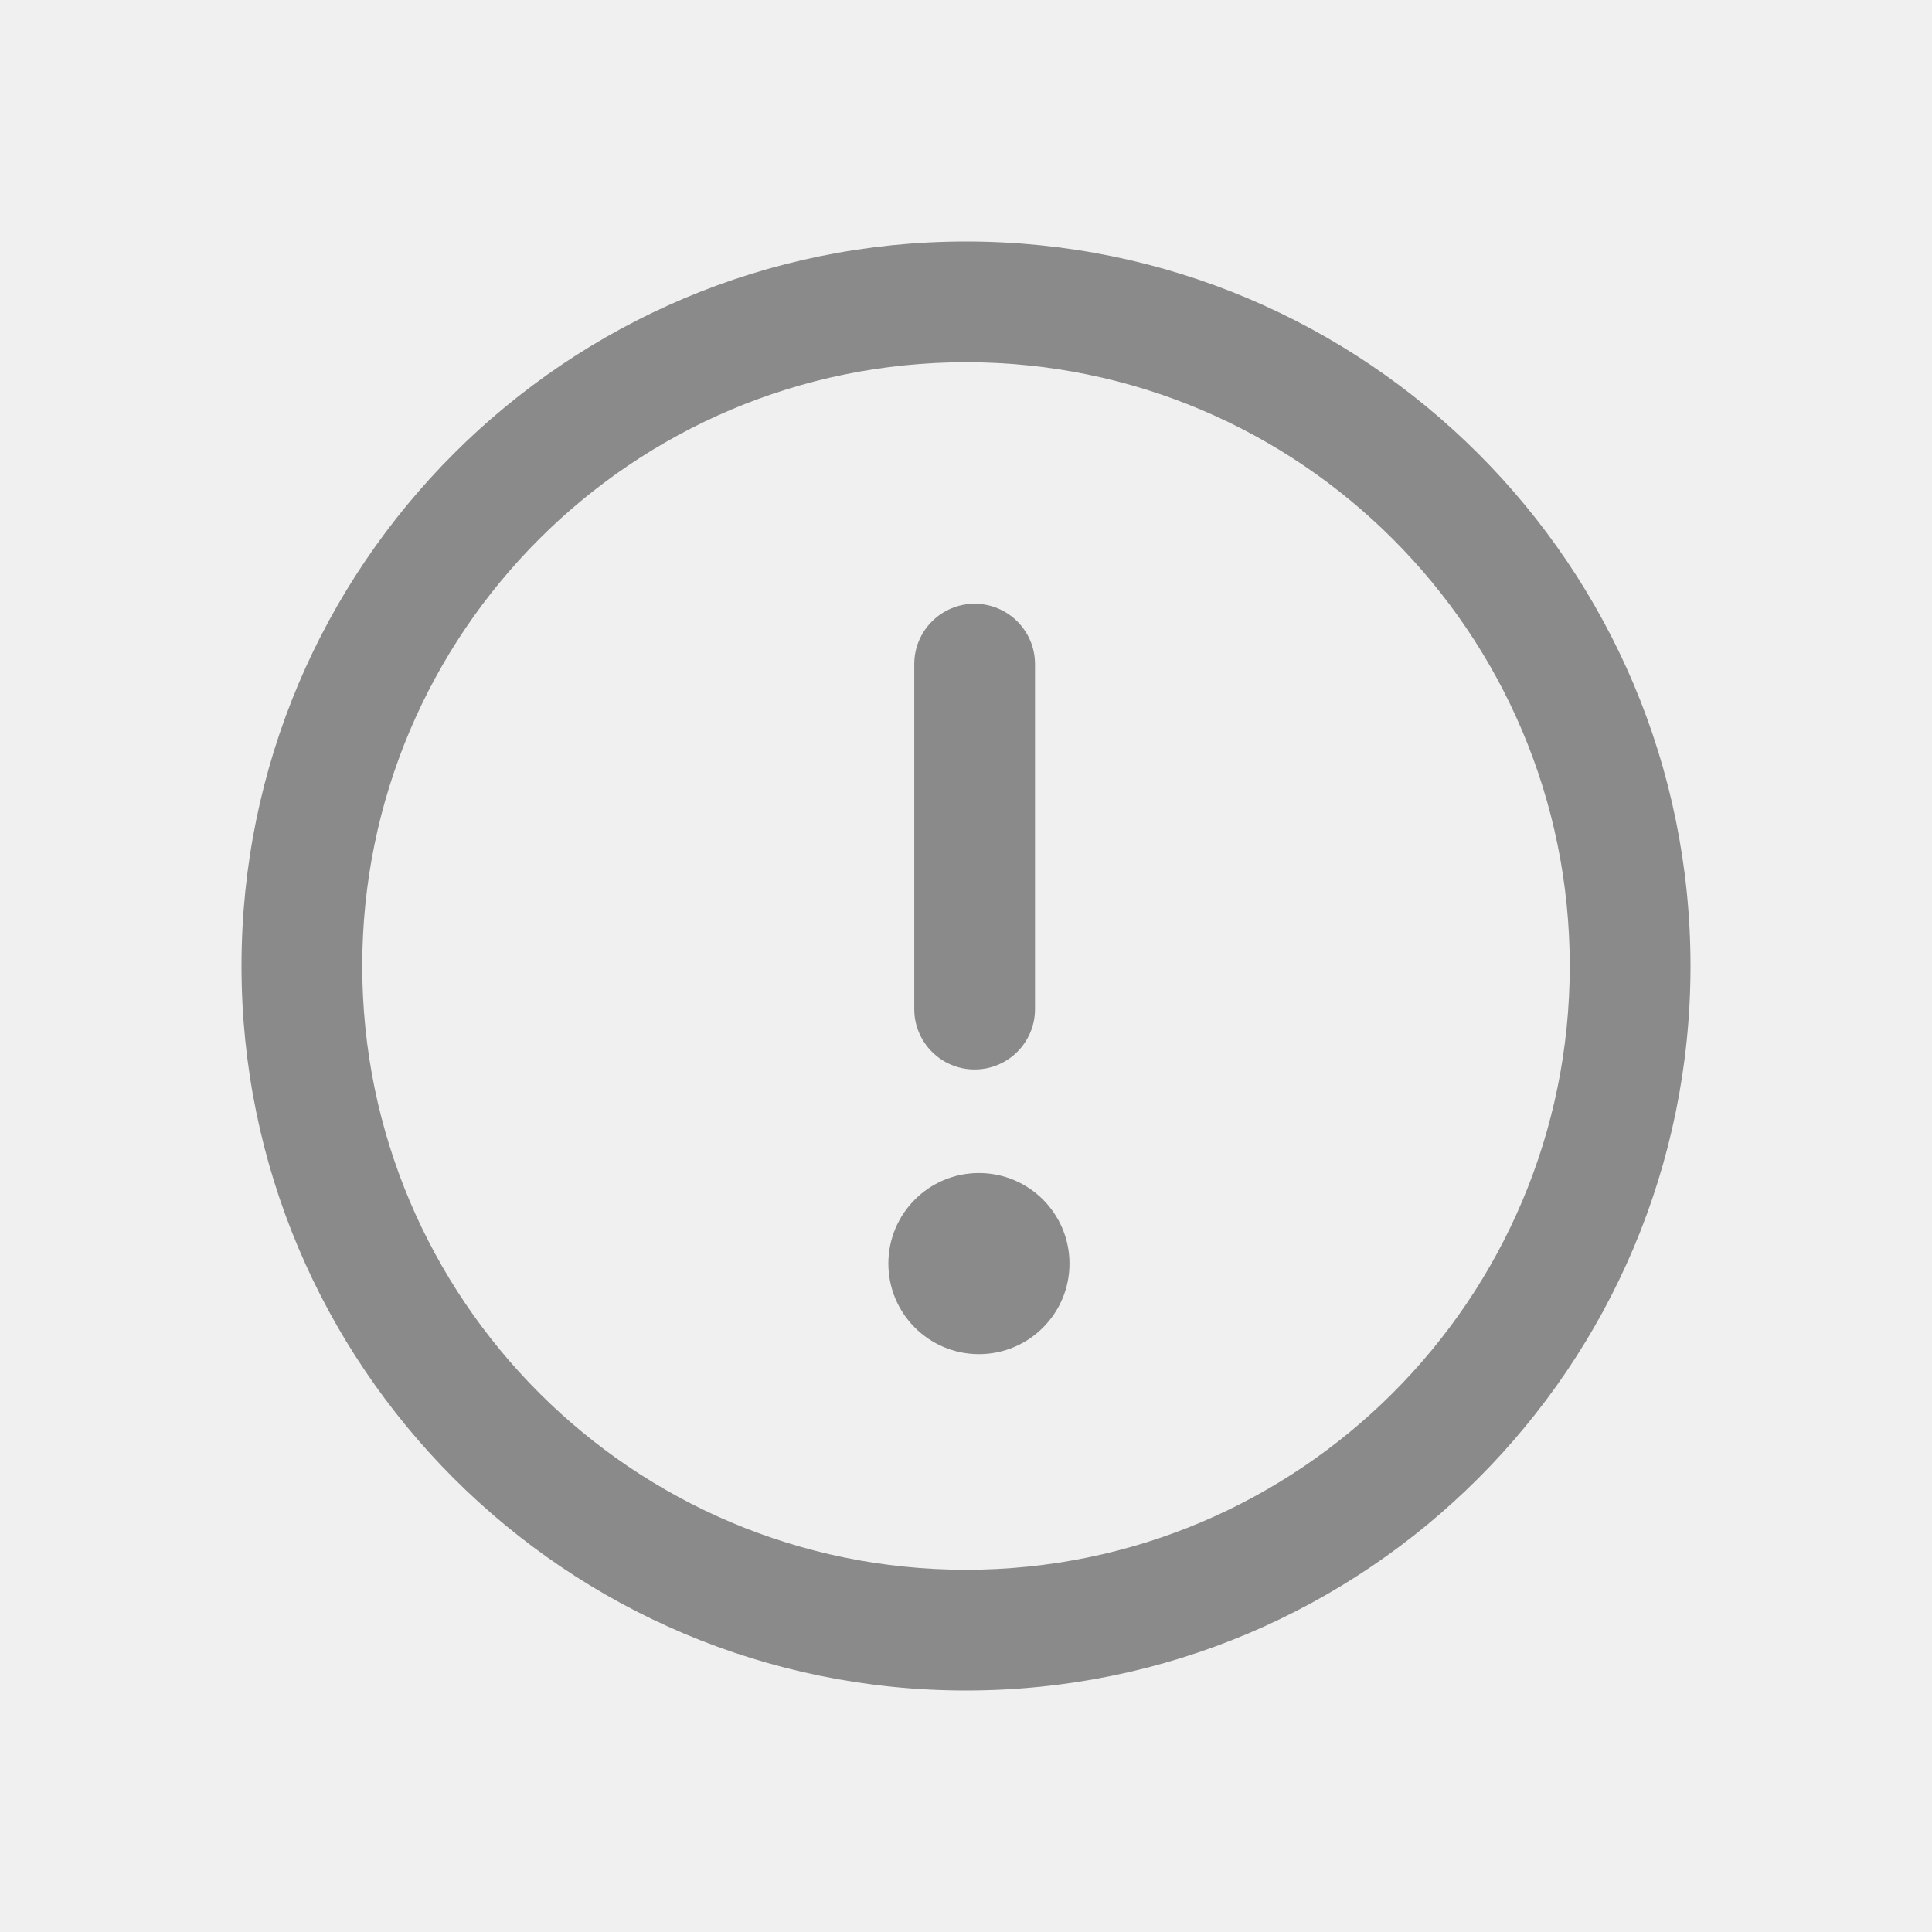
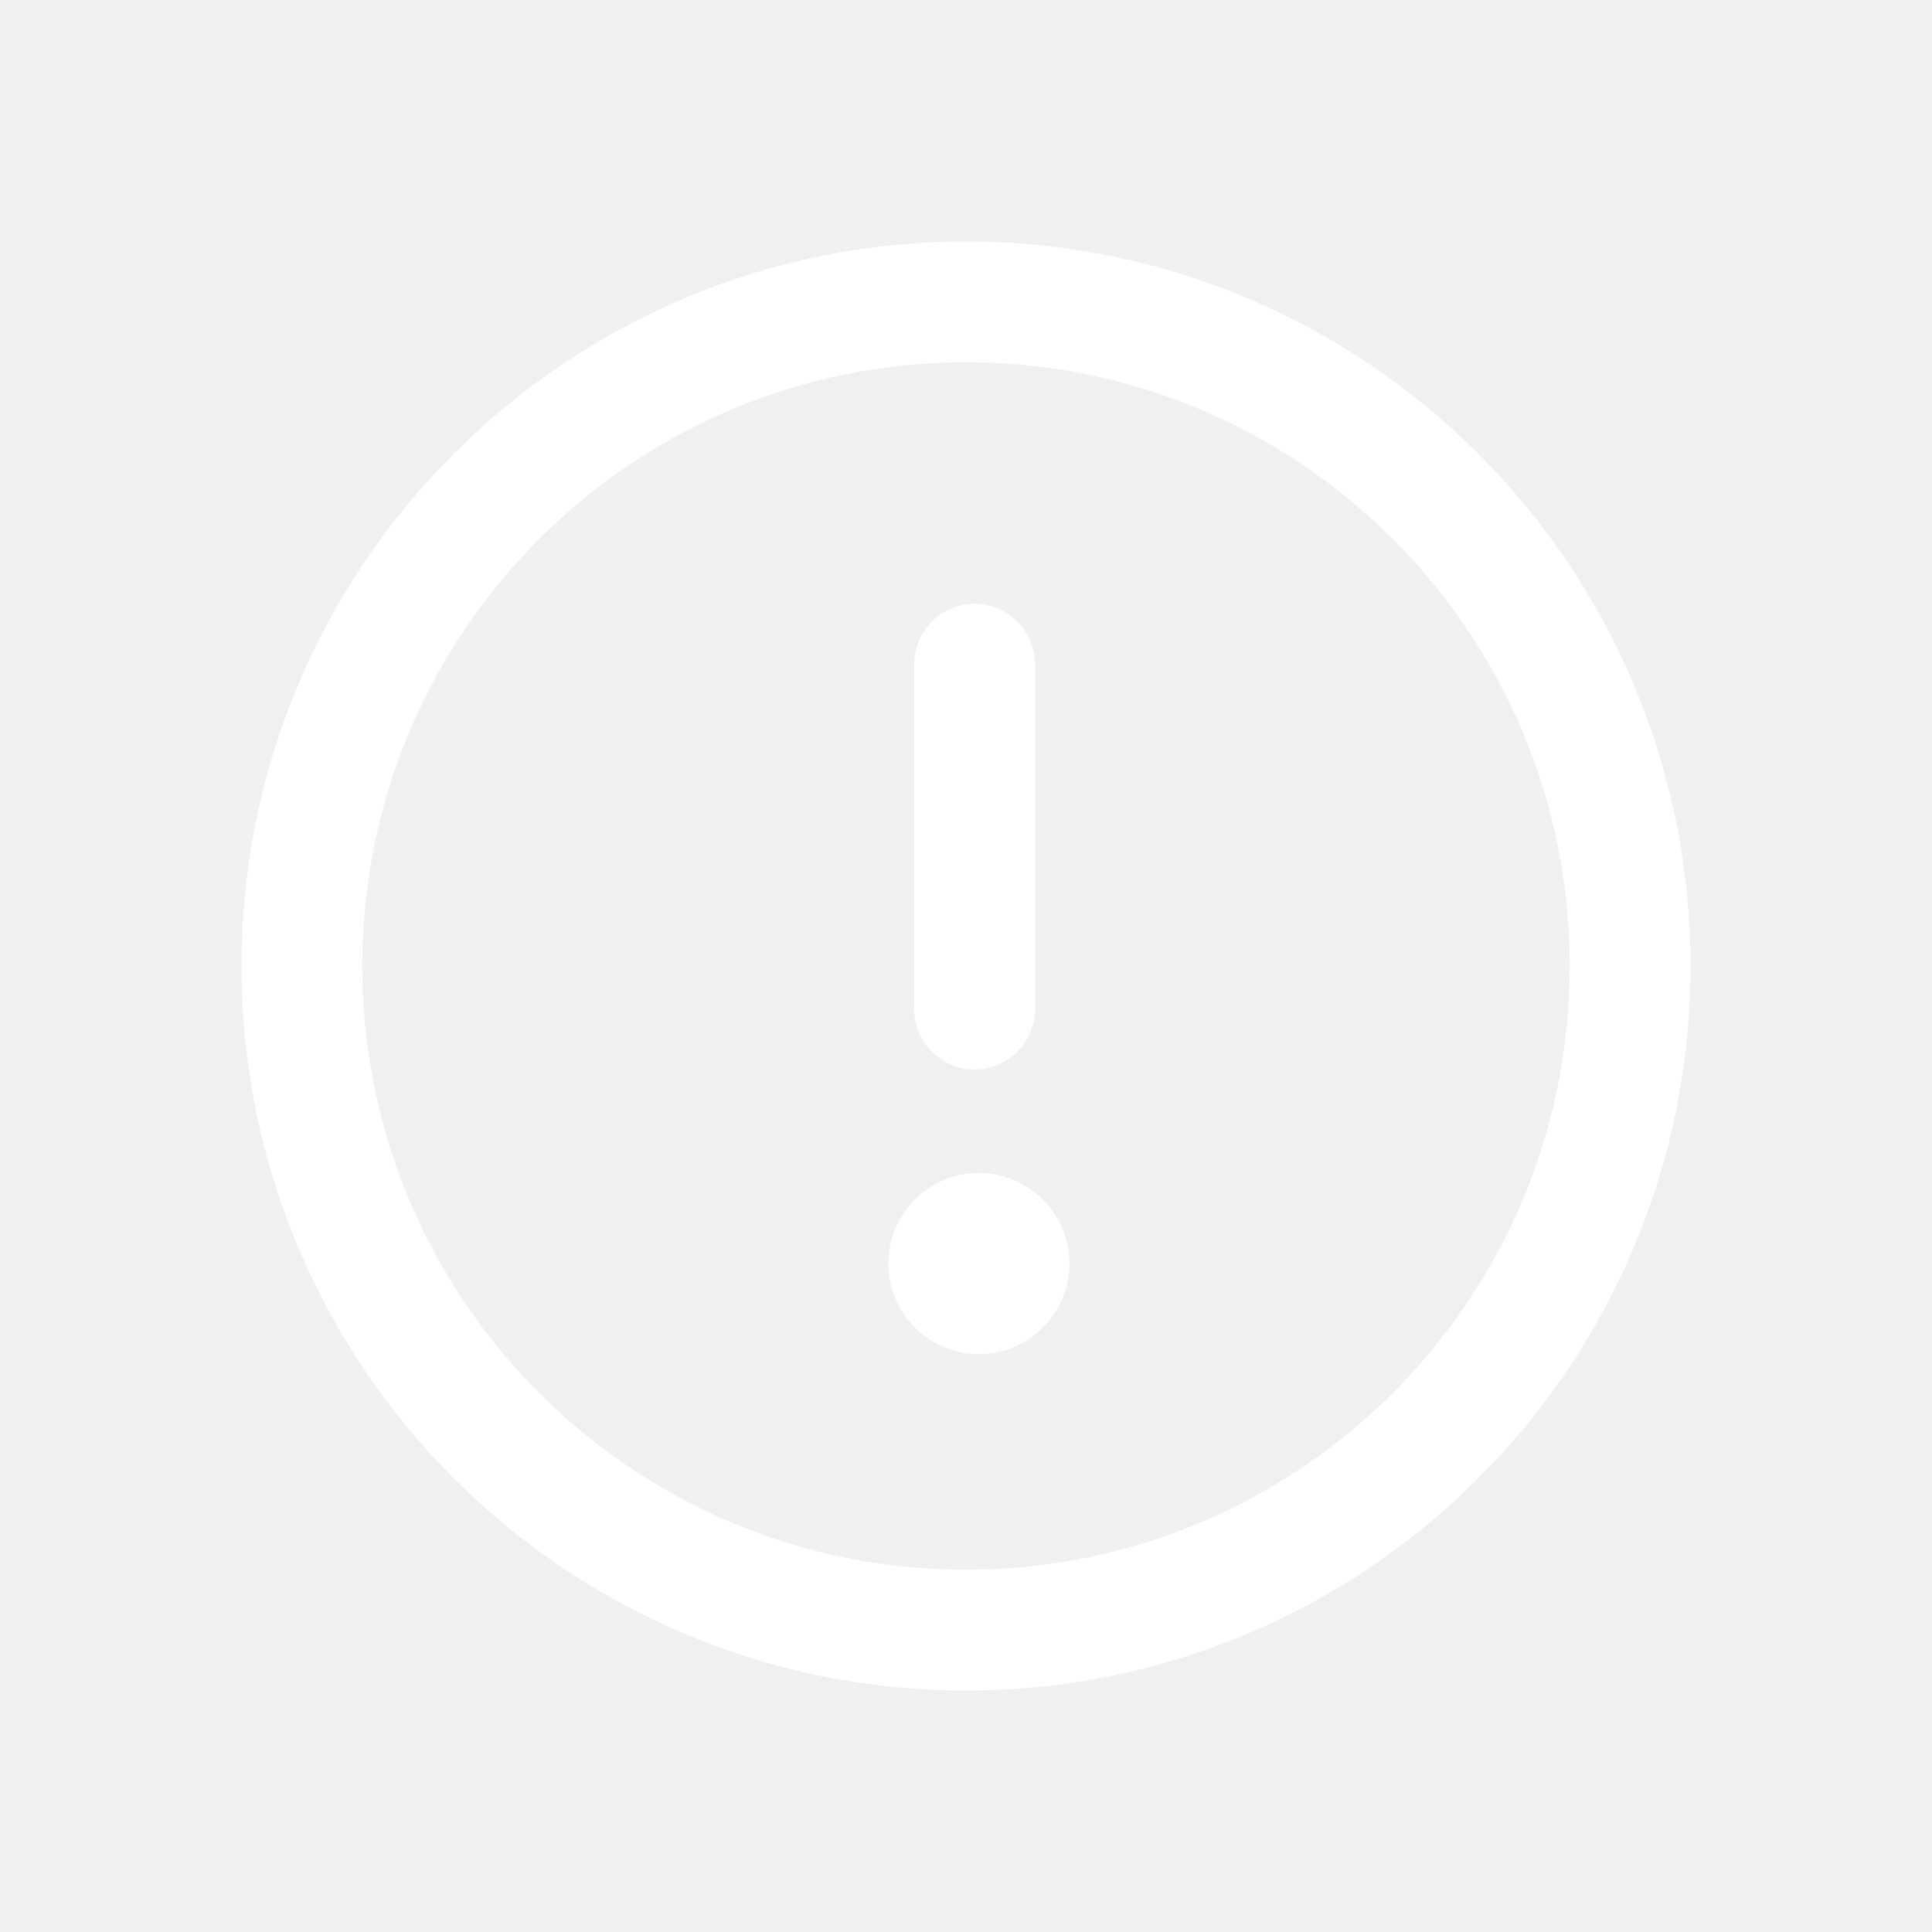
<svg xmlns="http://www.w3.org/2000/svg" t="1748439493458" class="icon" viewBox="0 0 1024 1024" version="1.1" p-id="1849" width="32" height="32">
-   <path d="M512 128c212.064 0 384 171.936 384 384s-171.936 384-384 384S128 724.064 128 512 299.936 128 512 128z m0 64C335.296 192 192 335.296 192 512s143.296 320 320 320 320-143.296 320-320S688.704 192 512 192z m6.848 429.728a48 48 0 1 1 0 96 48 48 0 0 1 0-96zM516.576 320a32 32 0 0 1 32 32v182.848a32 32 0 1 1-64 0V352a32 32 0 0 1 32-32z" fill="#8a8a8a" p-id="1850" />
+   <path d="M512 128c212.064 0 384 171.936 384 384s-171.936 384-384 384S128 724.064 128 512 299.936 128 512 128z m0 64C335.296 192 192 335.296 192 512s143.296 320 320 320 320-143.296 320-320S688.704 192 512 192z m6.848 429.728a48 48 0 1 1 0 96 48 48 0 0 1 0-96zM516.576 320a32 32 0 0 1 32 32v182.848a32 32 0 1 1-64 0V352a32 32 0 0 1 32-32z" fill="#ffffff" p-id="1850" />
</svg>
